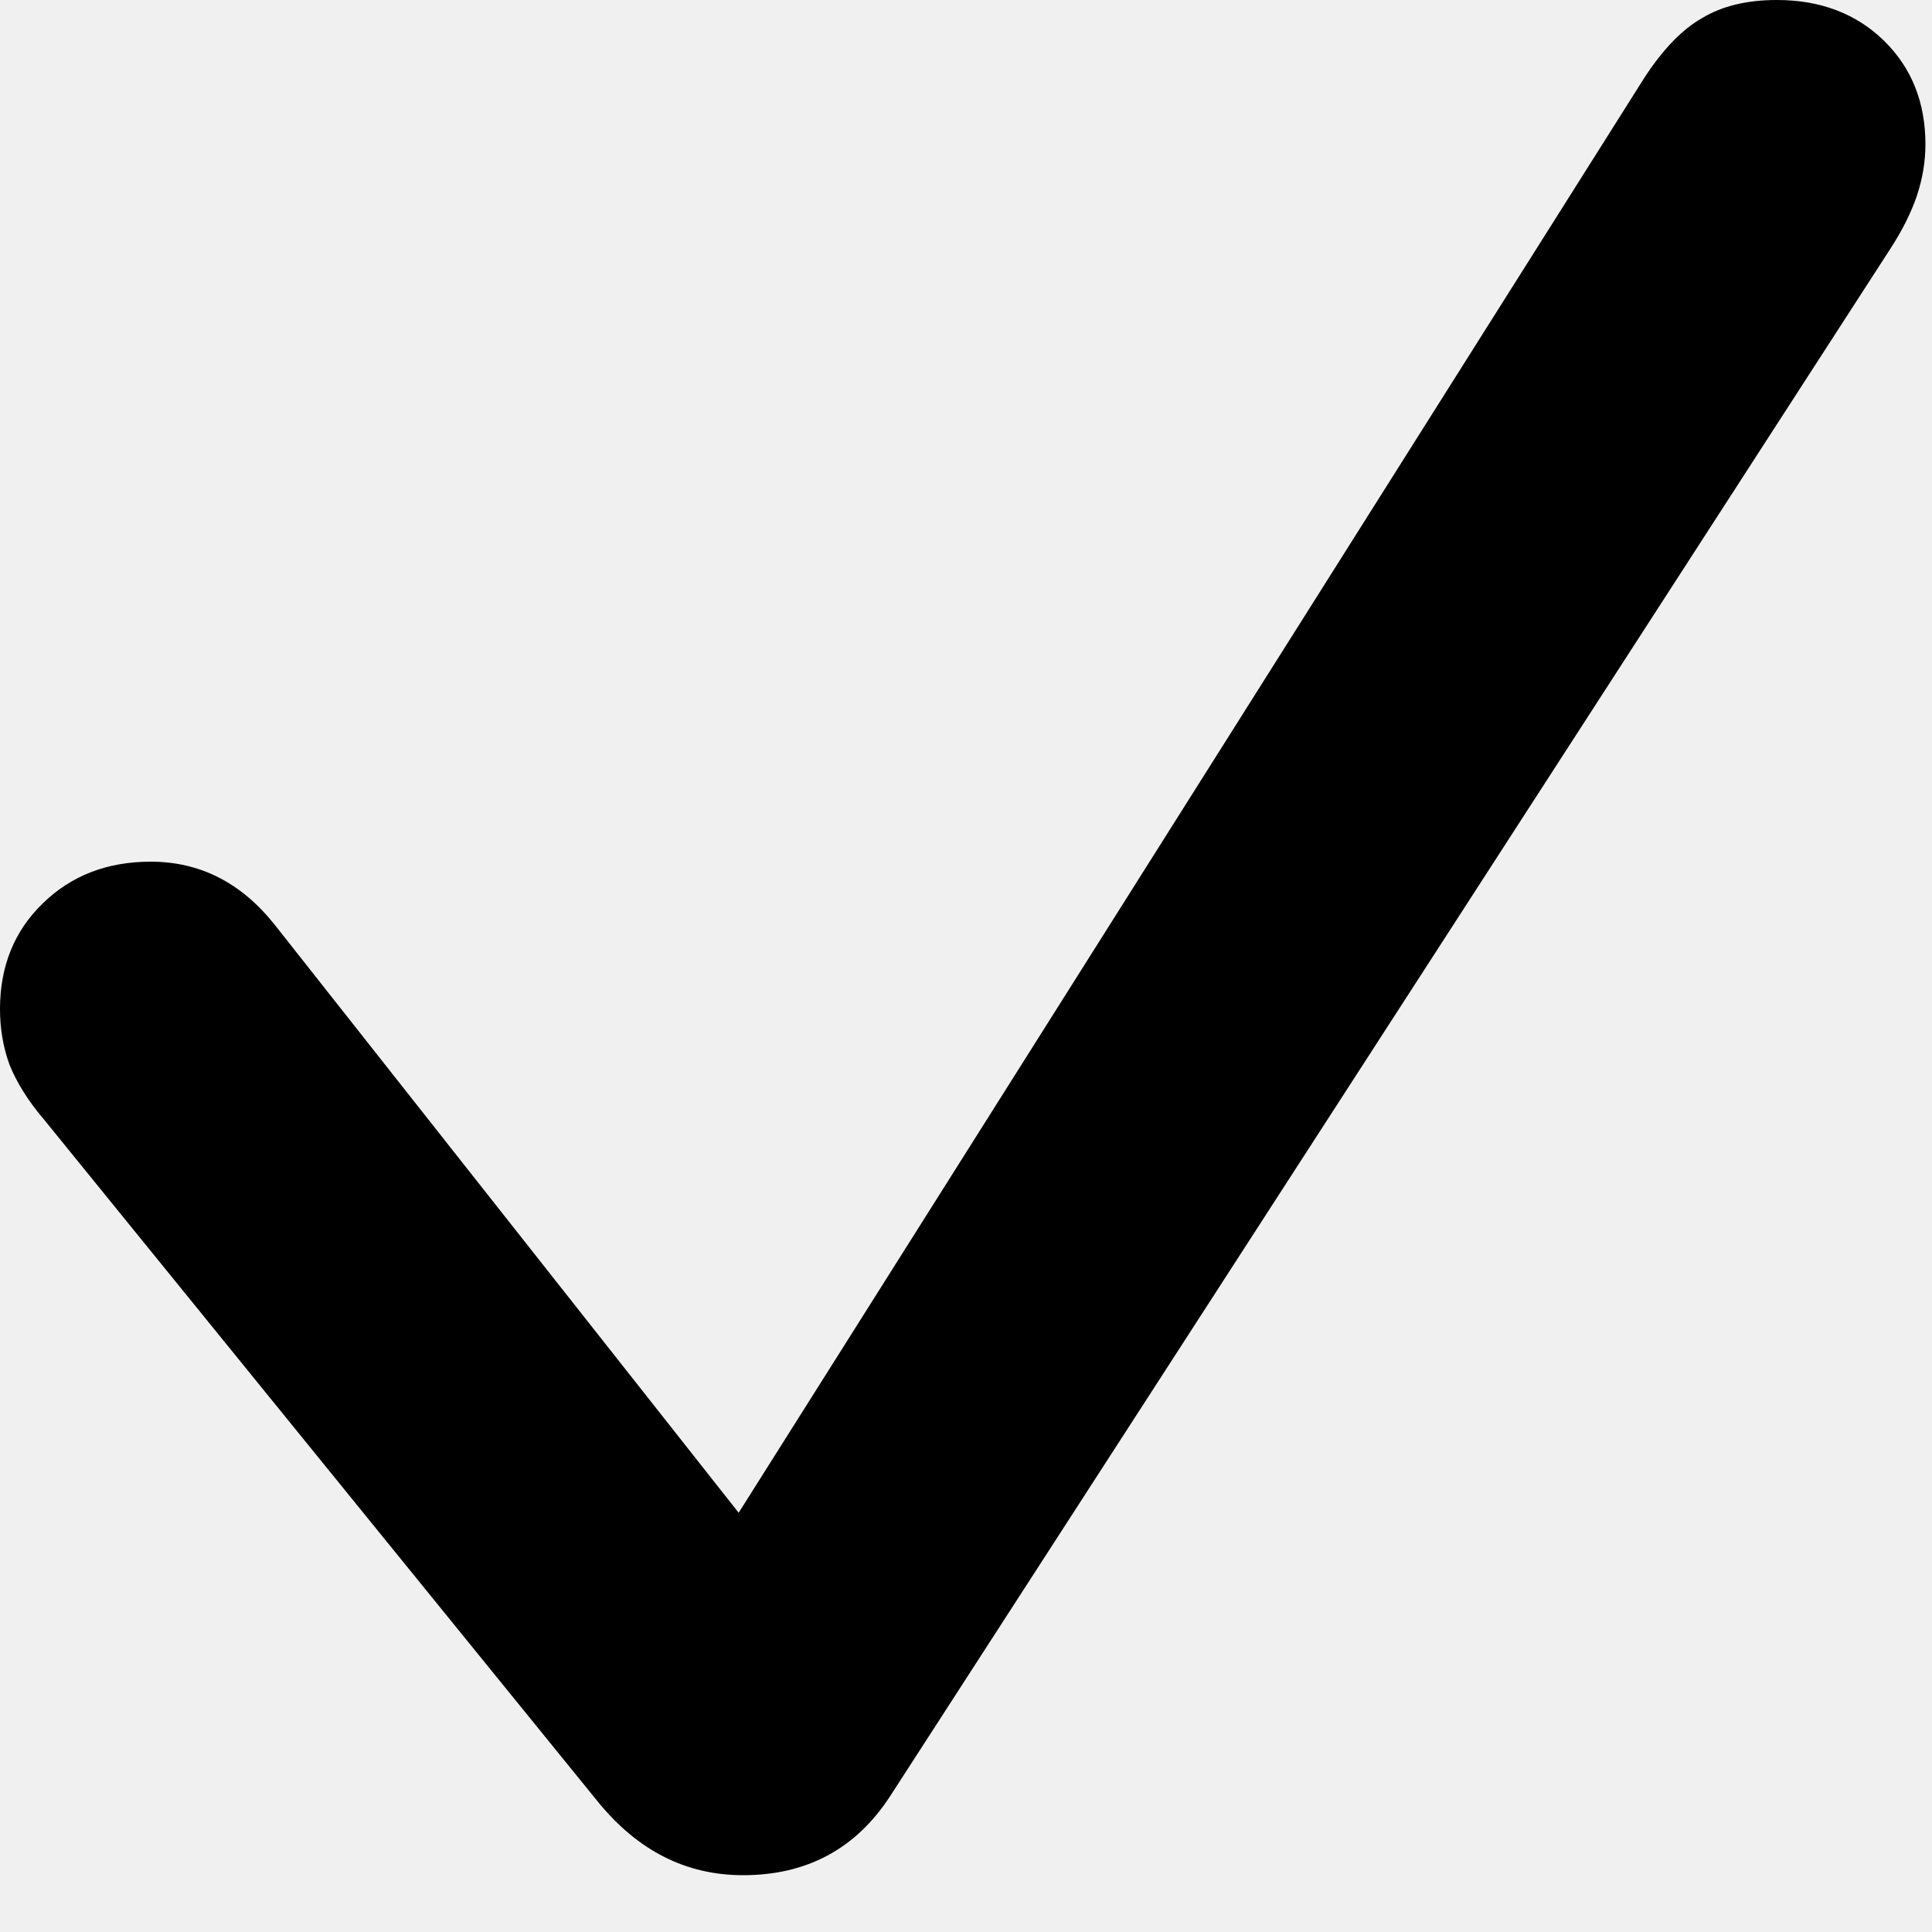
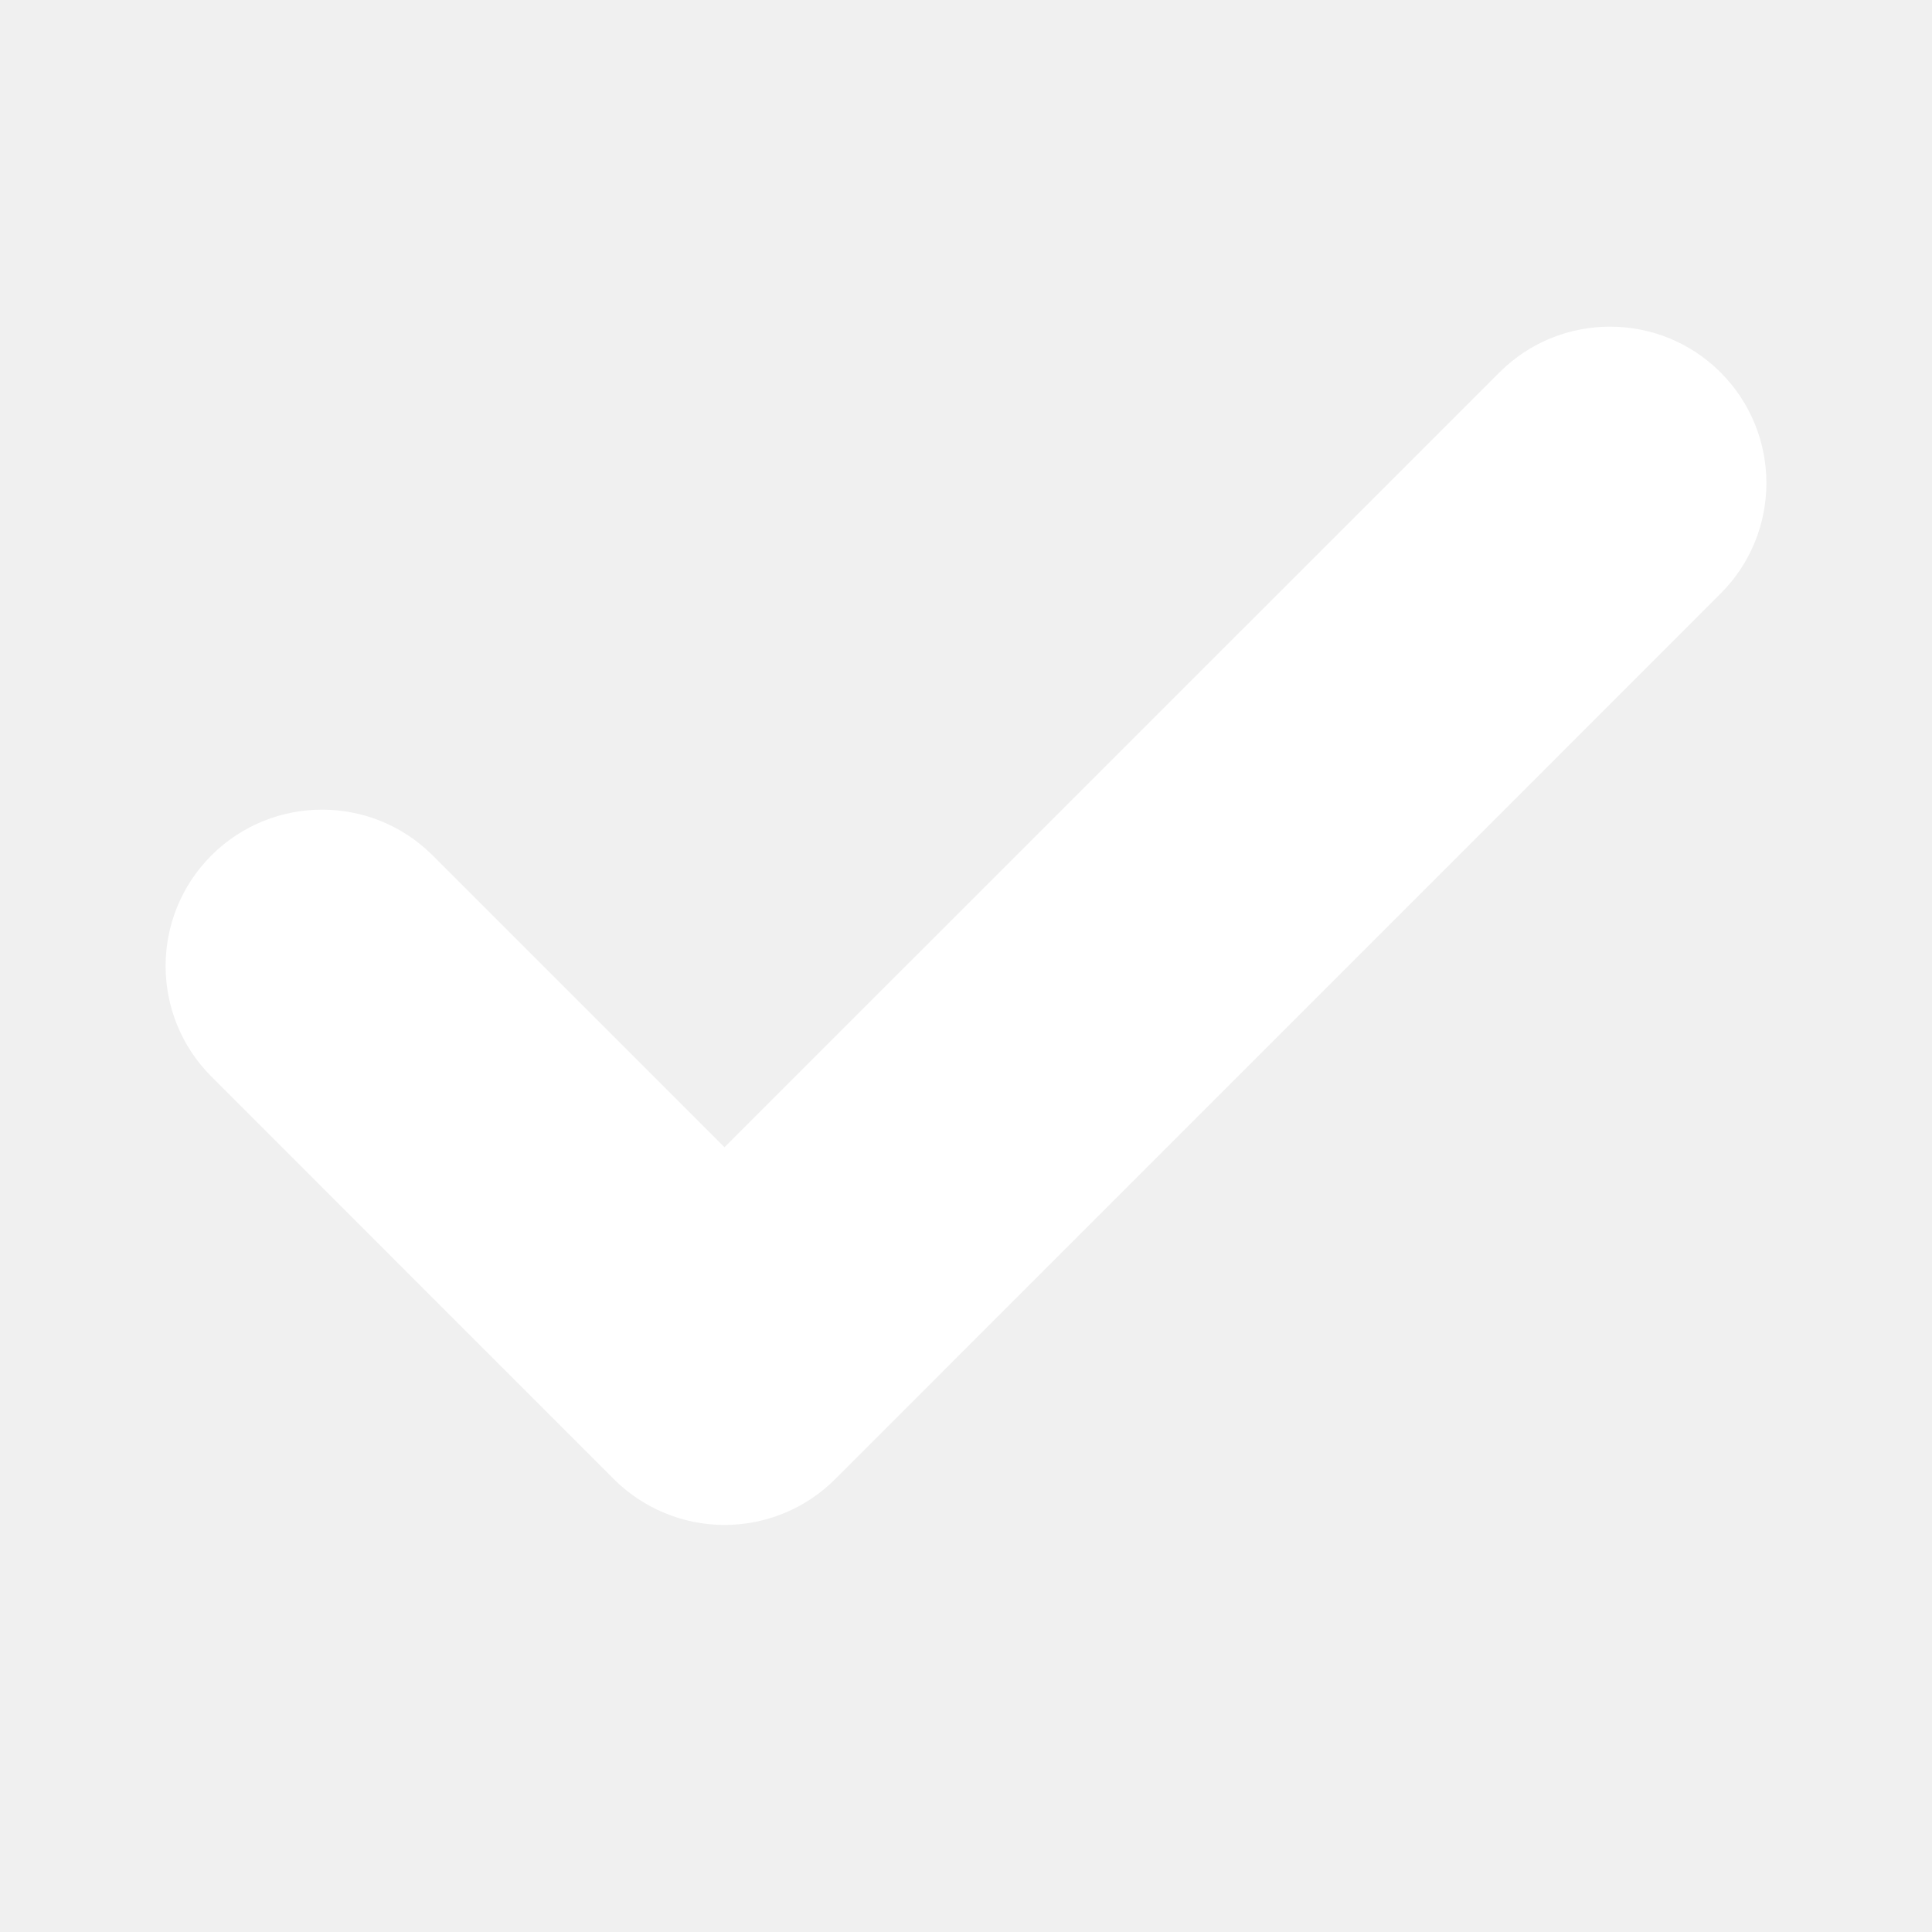
- <svg xmlns="http://www.w3.org/2000/svg" width="15" height="15" viewBox="0 0 15 15" fill="none">
-   <path d="M5.769 14.559C5.326 14.559 4.95 14.368 4.64 13.986L0.34 8.69C0.218 8.547 0.13 8.405 0.074 8.267C0.024 8.129 -0 7.985 -0 7.835C-0 7.503 0.11 7.229 0.332 7.014C0.553 6.798 0.832 6.69 1.17 6.69C1.552 6.69 1.873 6.853 2.133 7.18L5.735 11.745L12.766 0.605C12.91 0.384 13.059 0.229 13.214 0.141C13.369 0.047 13.563 -0 13.795 -0C14.133 -0 14.41 0.105 14.626 0.315C14.841 0.525 14.949 0.794 14.949 1.12C14.949 1.253 14.927 1.386 14.883 1.519C14.838 1.651 14.769 1.79 14.675 1.934L6.906 13.953C6.64 14.357 6.261 14.559 5.769 14.559Z" fill="currentColor" />
+ <svg xmlns="http://www.w3.org/2000/svg" width="16" height="16" viewBox="0 0 16 16" fill="none">
+   <path d="M12.418 3.084C12.923 2.579 13.744 2.579 14.249 3.084C14.755 3.59 14.755 4.411 14.249 4.916L6.916 12.25C6.673 12.493 6.343 12.629 6 12.629C5.657 12.629 5.327 12.492 5.084 12.25L1.751 8.916C1.245 8.41 1.245 7.59 1.751 7.084C2.257 6.579 3.077 6.579 3.583 7.084L6 9.501L12.418 3.084Z" fill="white" style="fill:white;fill-opacity:1;" />
</svg>
